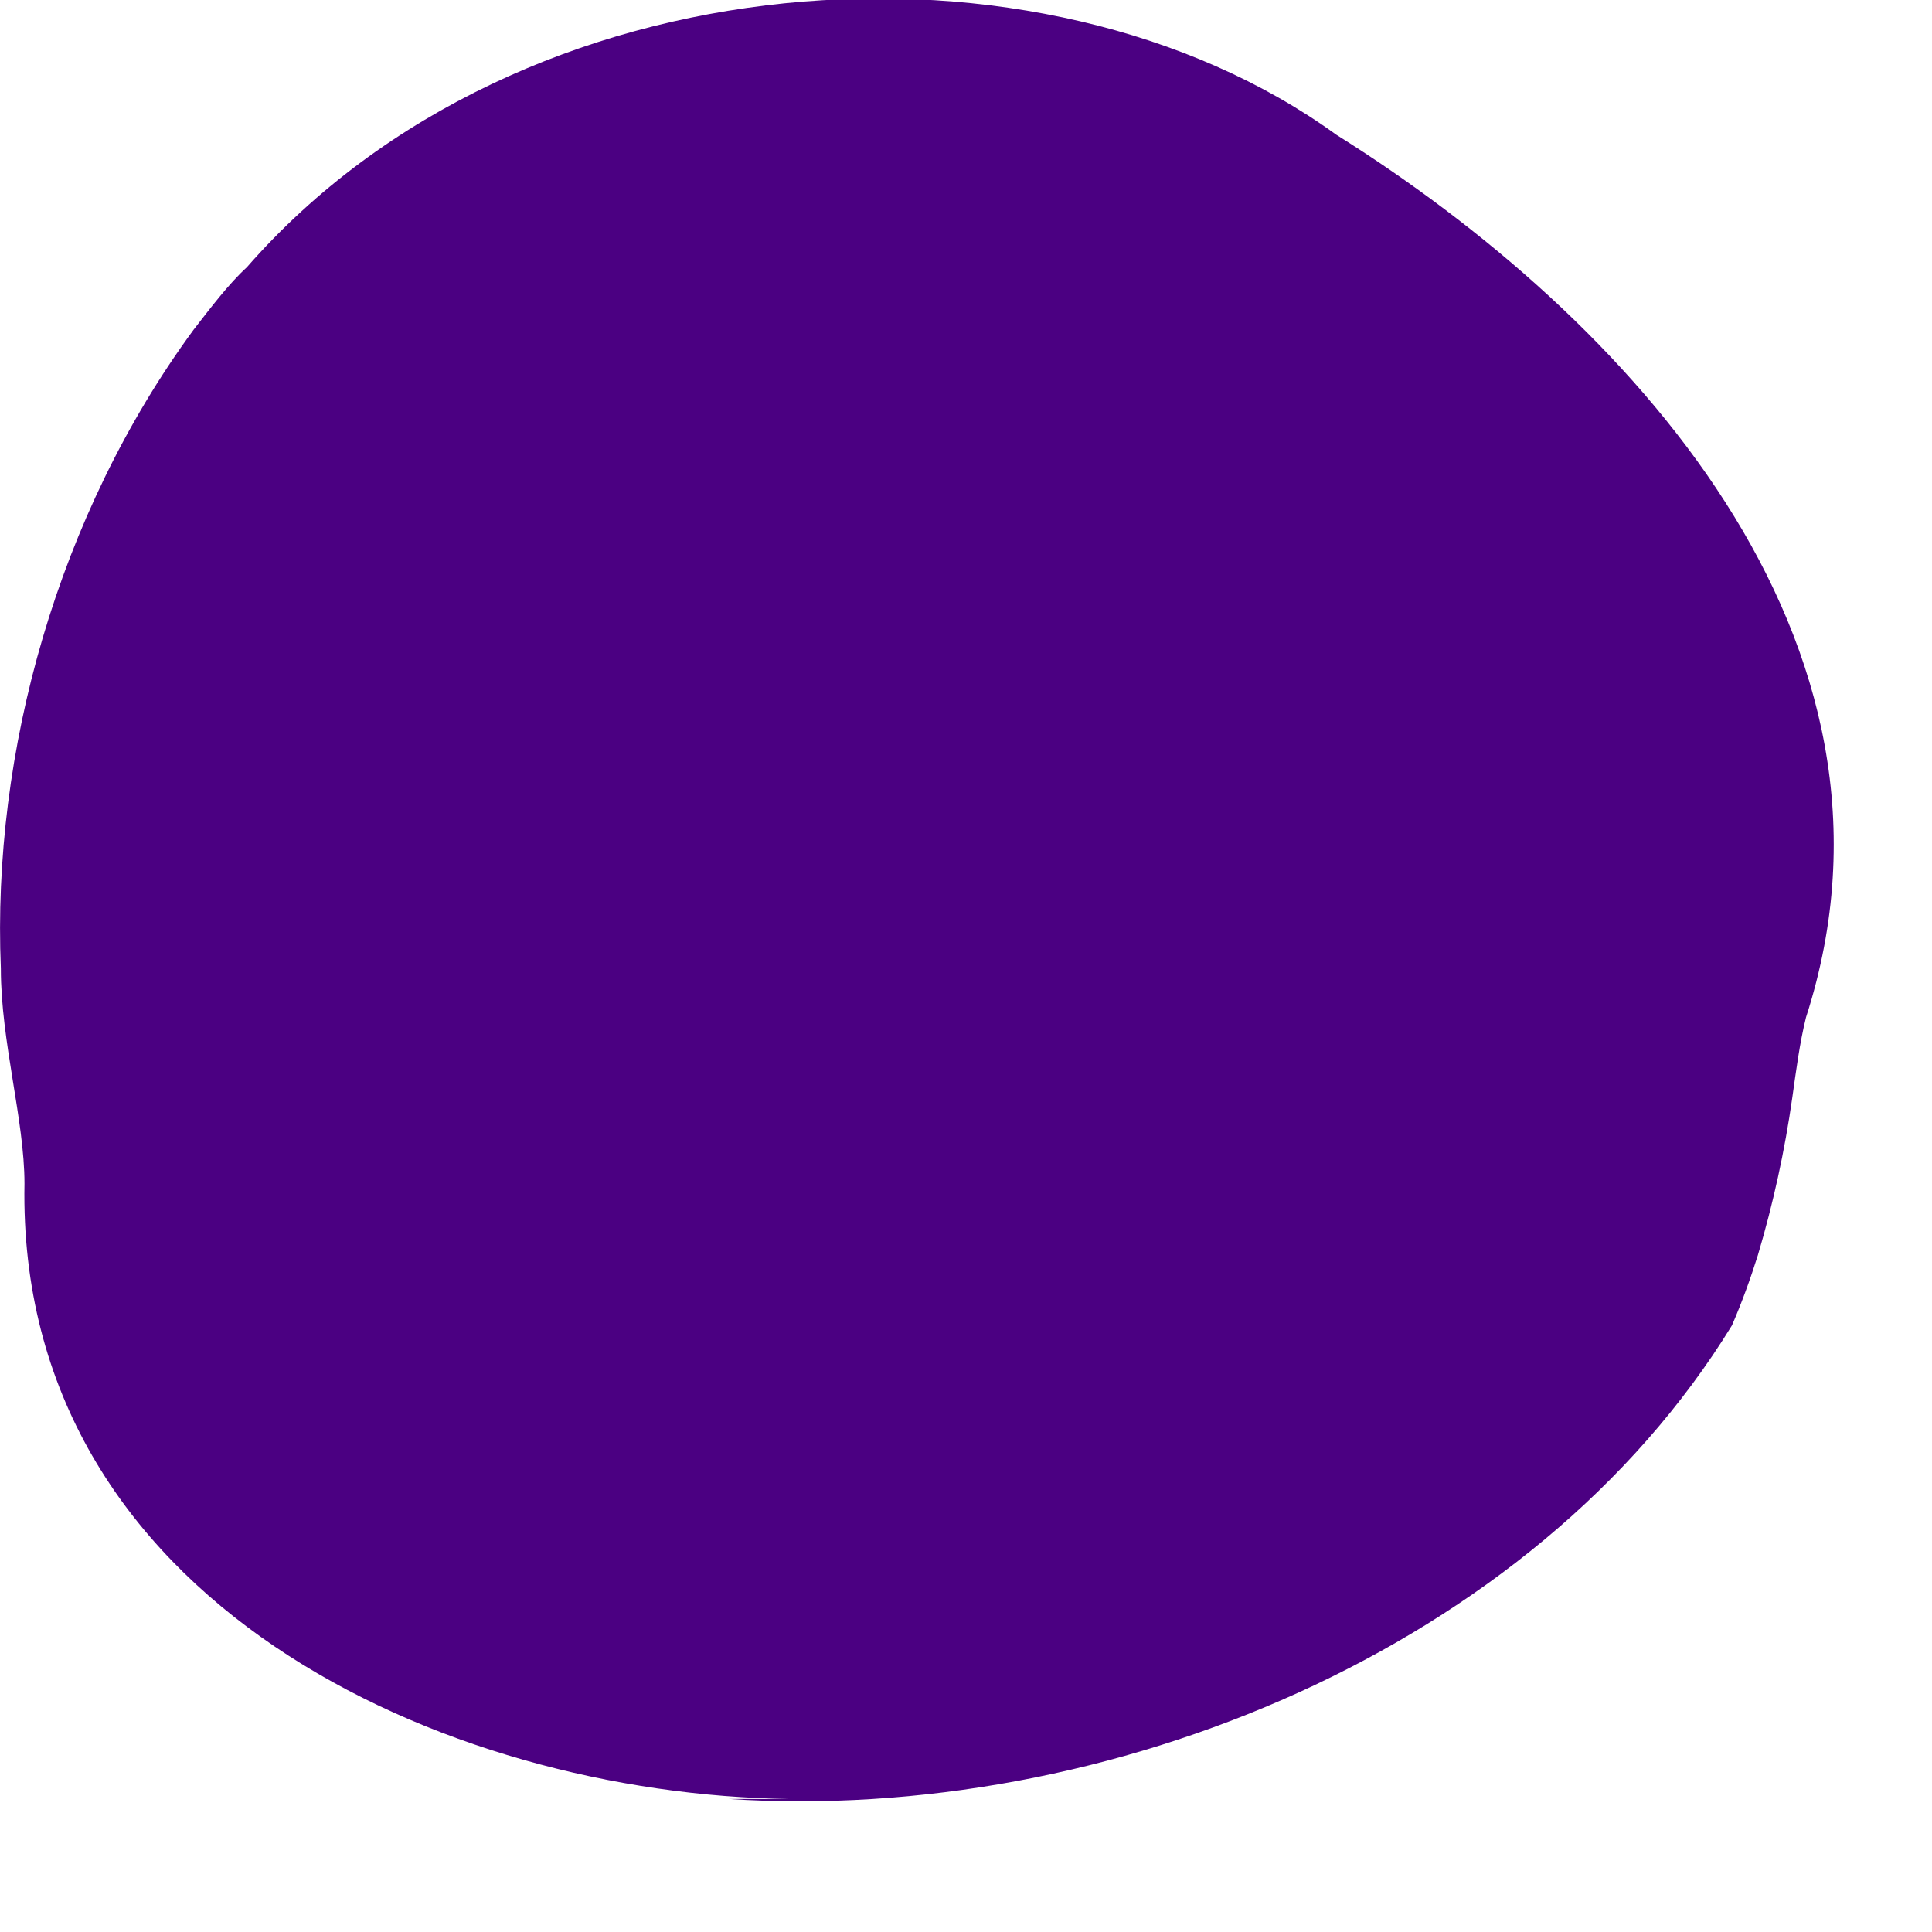
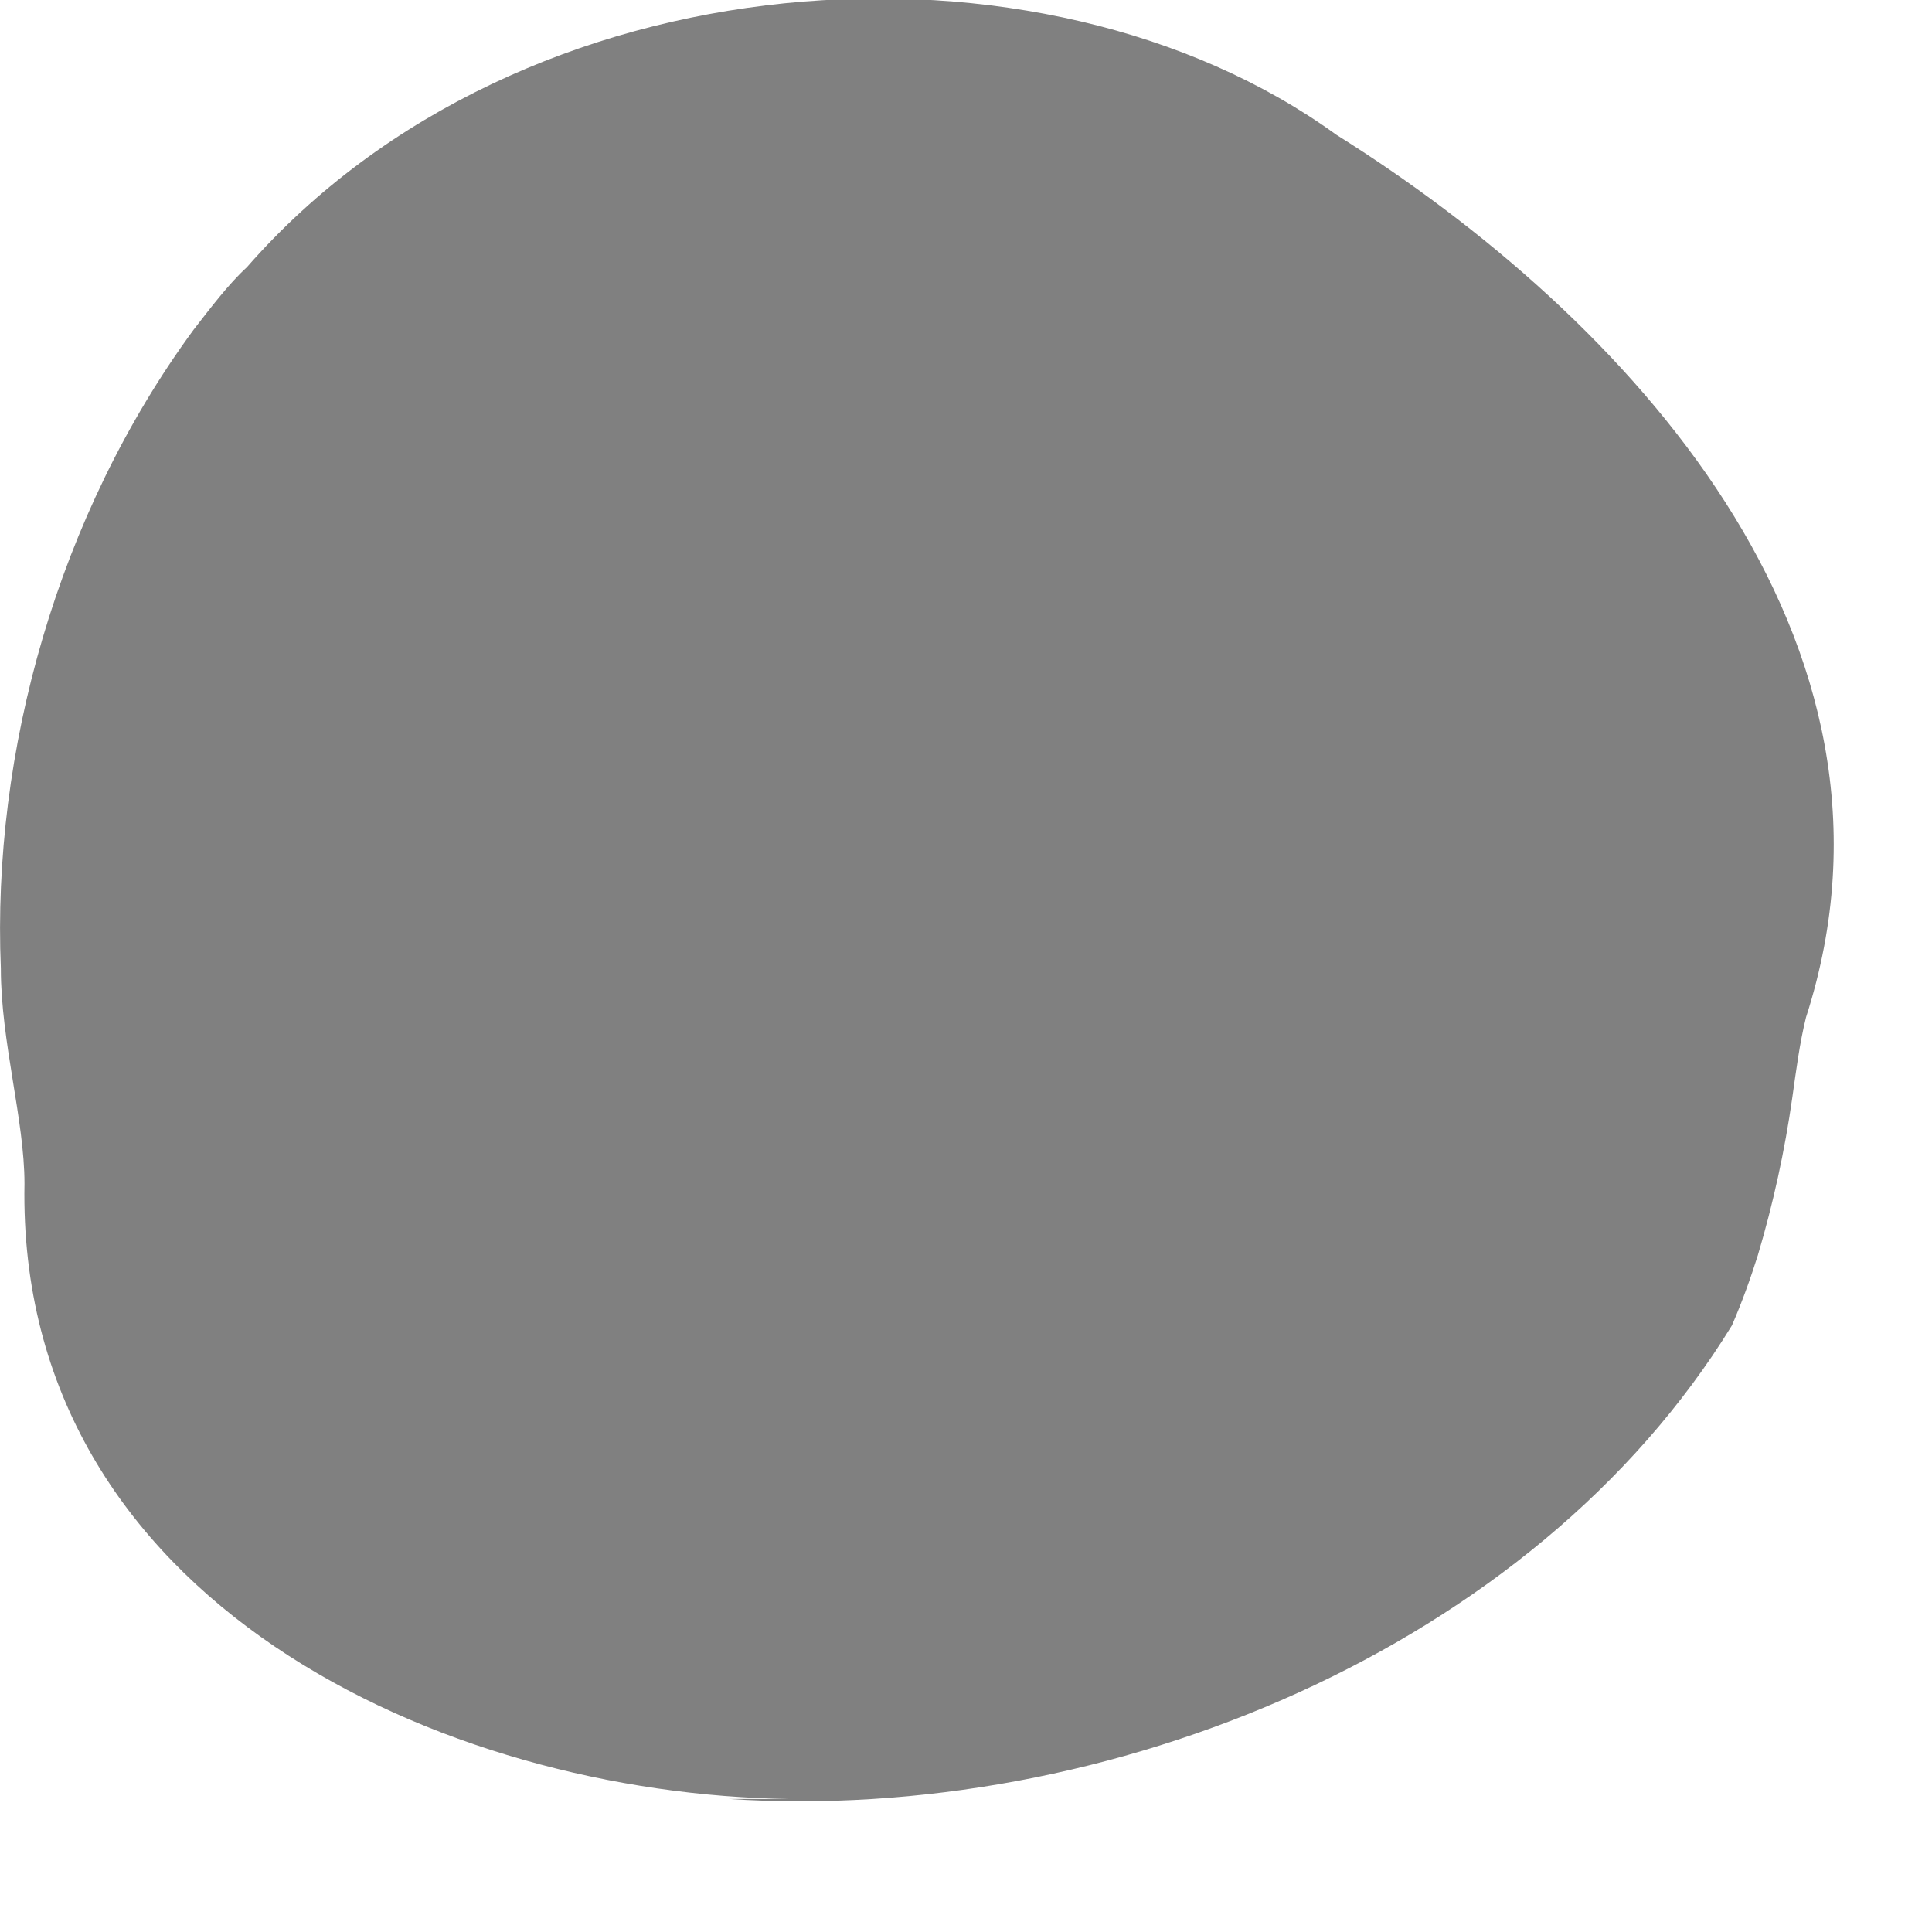
<svg xmlns="http://www.w3.org/2000/svg" viewBox="0 0 1900 1900" class="svg_bg no-opacity animated-4">
-   <path fill="indigo" d="M776.64 1769.187c-339.61-4.3-760.32-193.93-752.561-605.062 0-62.815-23.275-139.64-23.235-211.688-8.868-212.772 55.736-445.799 189.453-628.04 16.711-21.534 34.51-45.114 52.477-61.584C512.856-46 1024.907-77.03 1314.034 132.416c284.817 178.416 581.877 496.461 462.072 868.078-6.307 25.42-9.675 52.036-13.46 78.697a1072.405 1072.405 0 01-33.912 155.276c-7.301 23.14-15.595 46.241-25.463 68.962-195.278 318.371-614.23 490.059-986.631 465.758z" />
+   <path fill="grey" d="M776.64 1769.187c-339.61-4.3-760.32-193.93-752.561-605.062 0-62.815-23.275-139.64-23.235-211.688-8.868-212.772 55.736-445.799 189.453-628.04 16.711-21.534 34.51-45.114 52.477-61.584C512.856-46 1024.907-77.03 1314.034 132.416c284.817 178.416 581.877 496.461 462.072 868.078-6.307 25.42-9.675 52.036-13.46 78.697a1072.405 1072.405 0 01-33.912 155.276c-7.301 23.14-15.595 46.241-25.463 68.962-195.278 318.371-614.23 490.059-986.631 465.758z" />
</svg>
